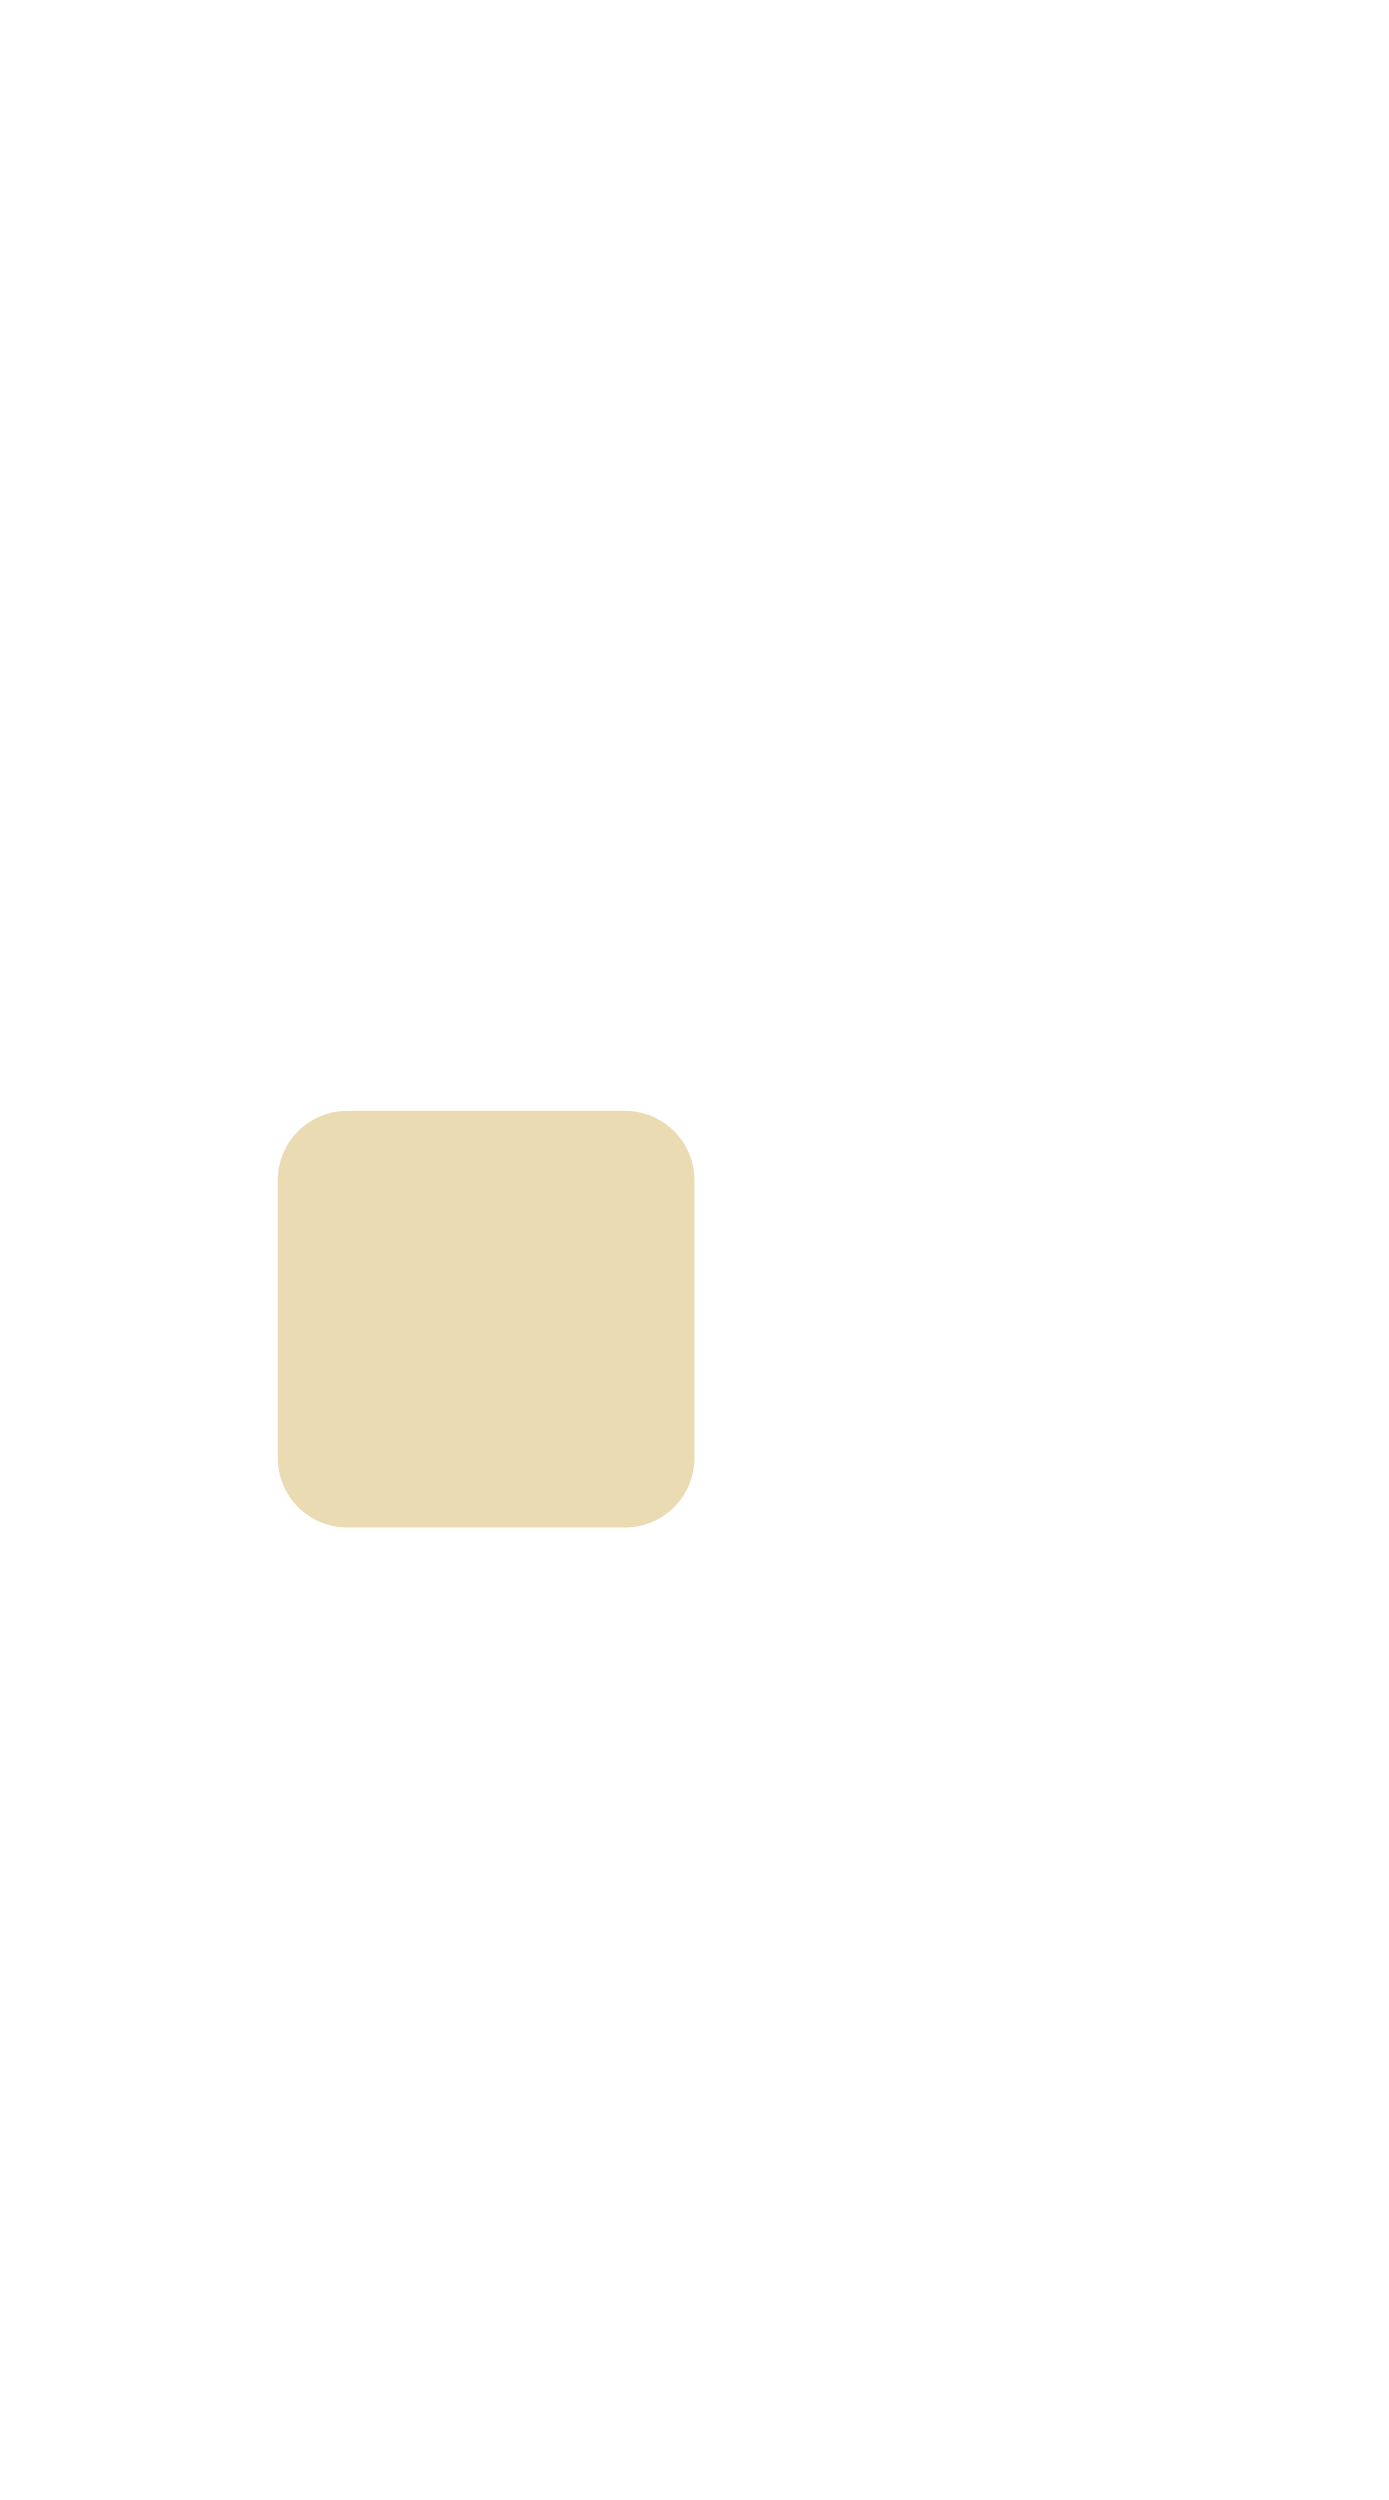
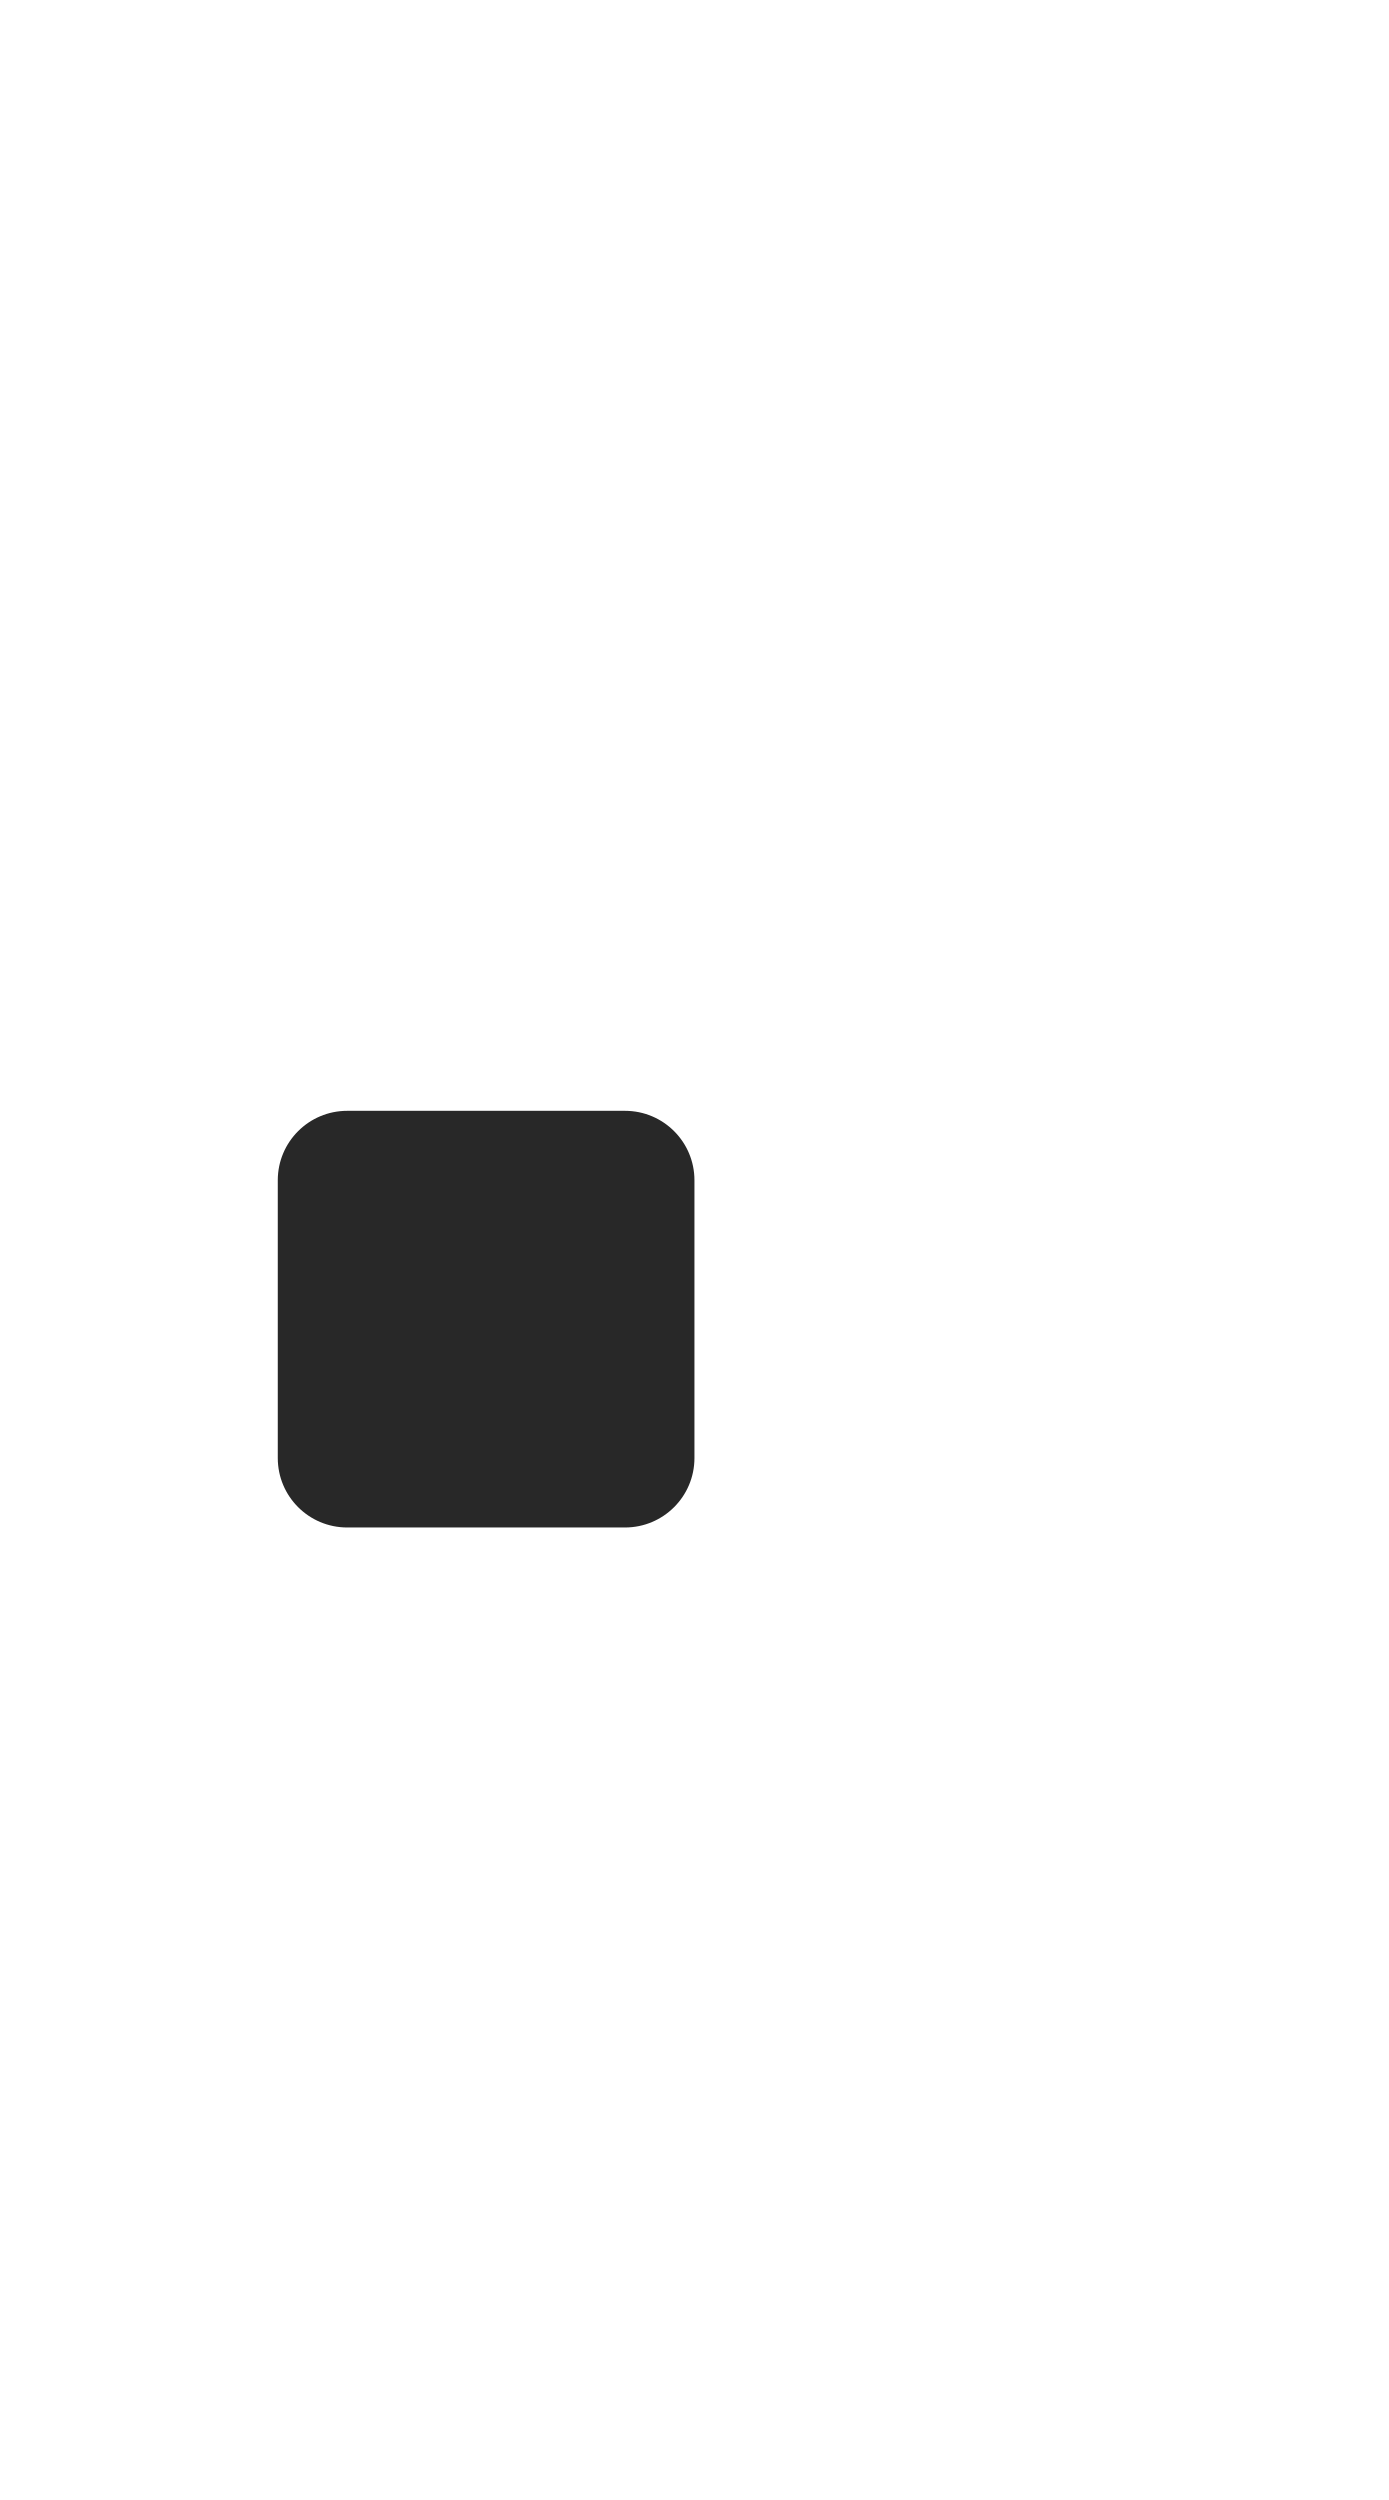
<svg xmlns="http://www.w3.org/2000/svg" width="10" height="18">
  <defs>
    <clipPath>
      <rect width="10" height="19" x="20" y="1033.36" opacity="0.12" fill="#83a598" color="#ebdbb2" />
    </clipPath>
  </defs>
  <g transform="translate(0,-1034.362)">
-     <rect rx="0.5" y="1042.36" x="2" height="3" width="3" fill="#ebdbb2" />
+     <rect rx="0.5" y="1042.36" x="2" height="3" width="3" fill="#282828" />
  </g>
</svg>
